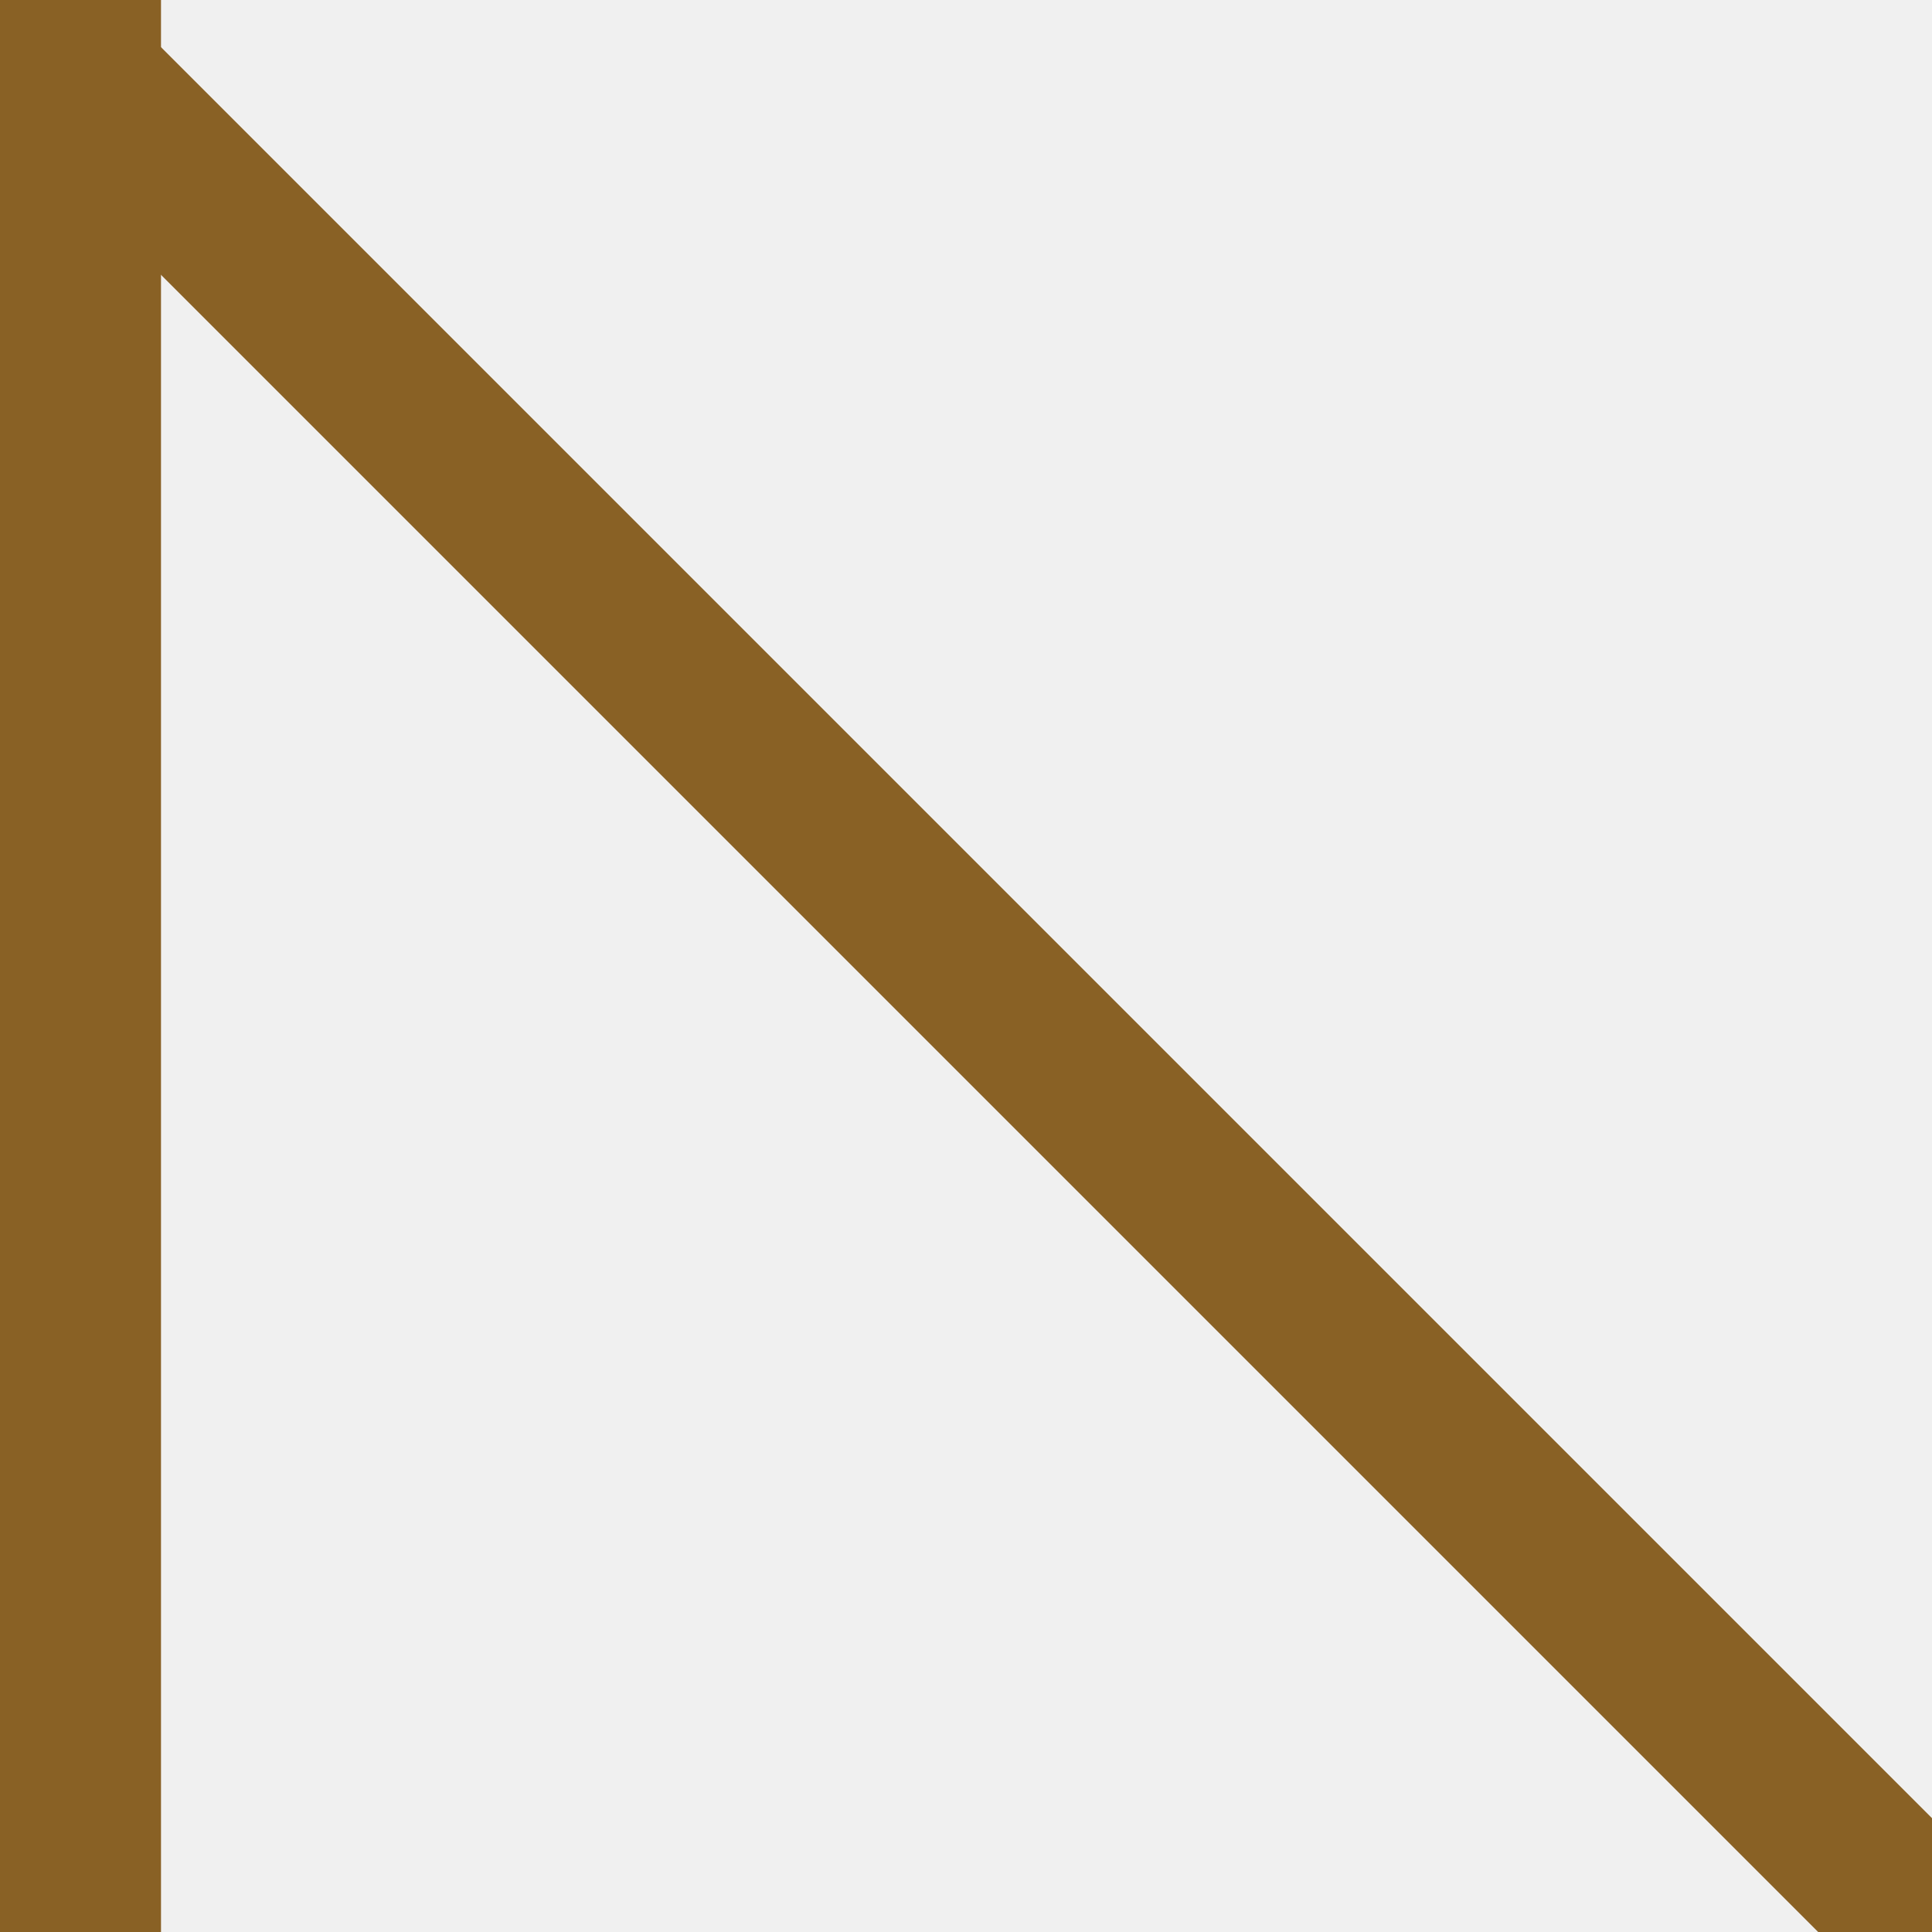
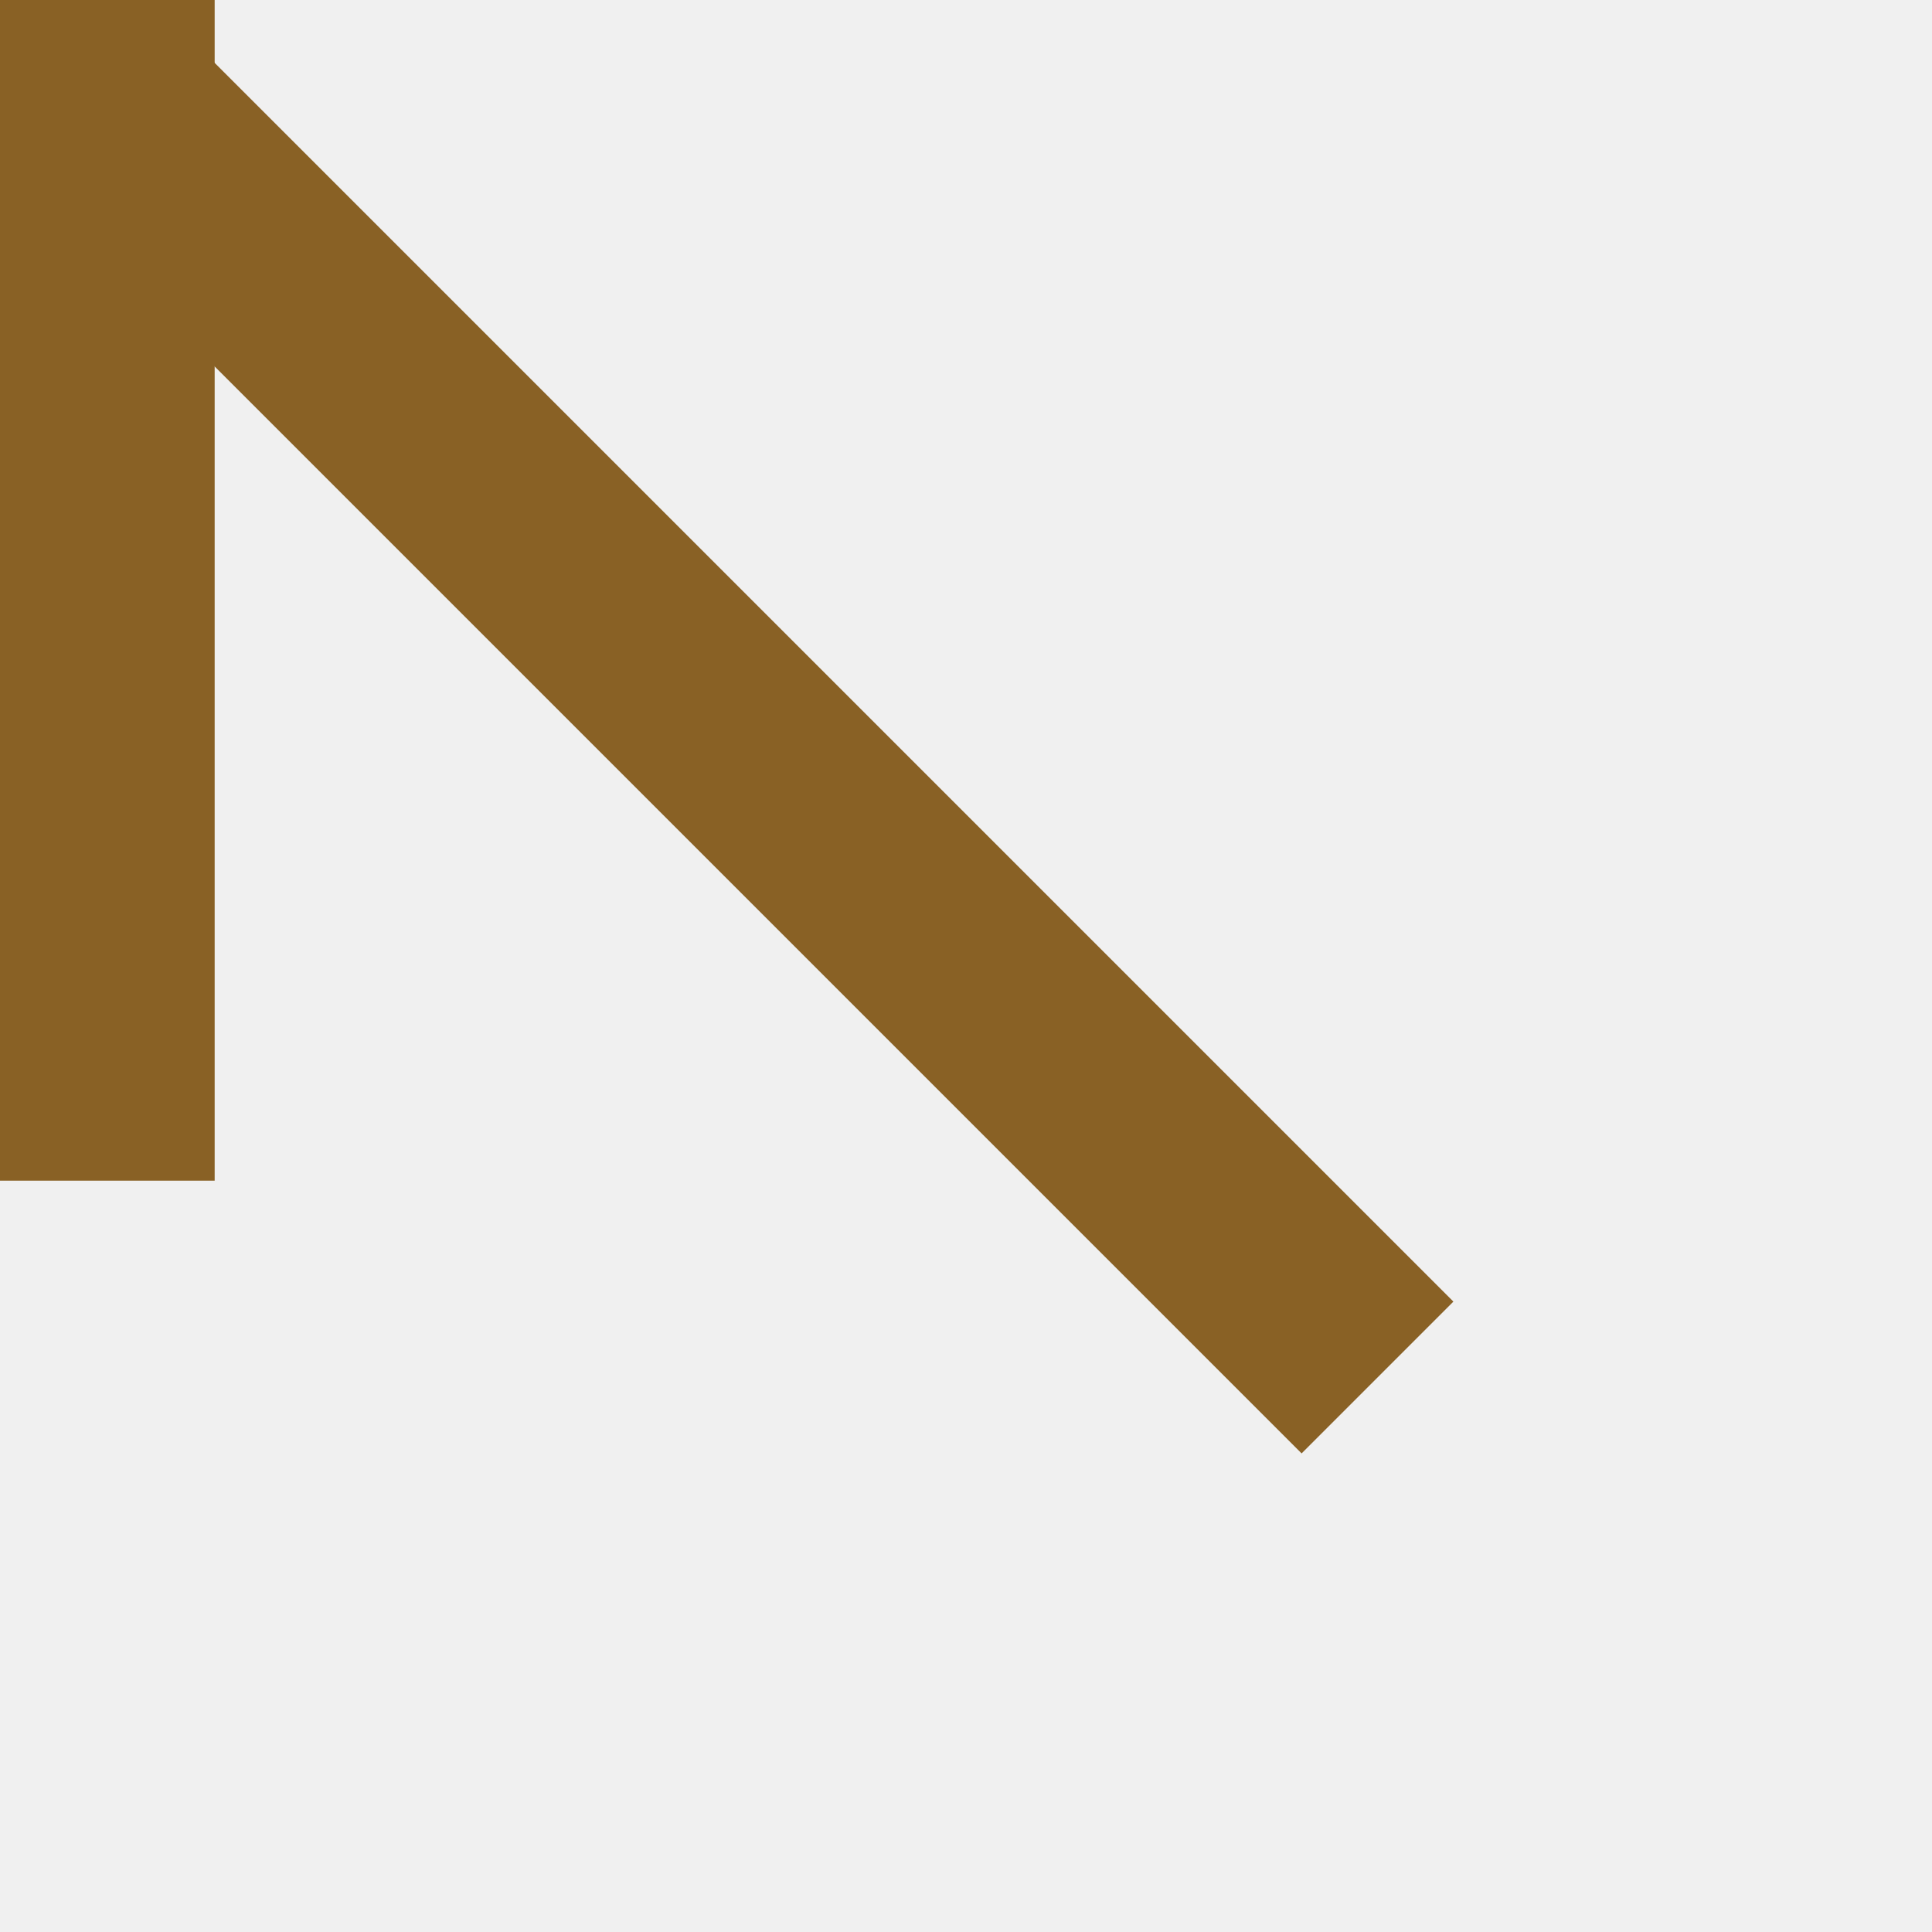
- <svg xmlns="http://www.w3.org/2000/svg" width="24" height="24" viewBox="0 0 24 24" fill="none">
-   <g clip-path="url(#clip0_814_527)">
-     <rect width="2" height="24" fill="#896125" />
-     <rect y="1.414" width="2" height="57.219" transform="rotate(-45 0 1.41431)" fill="#896125" />
-   </g>
-   <defs>
-     <clipPath id="clip0_814_527">
-       <rect width="24" height="24" fill="white" />
-     </clipPath>
-   </defs>
+ <svg xmlns="http://www.w3.org/2000/svg" width="18" height="18" viewBox="0 0 18 18" fill="none">
+   <rect width="2" height="11" fill="#896125" />
+   <rect y="1.414" width="2" height="17.15" transform="rotate(-45 0 1.41431)" fill="#896125" />
</svg>
